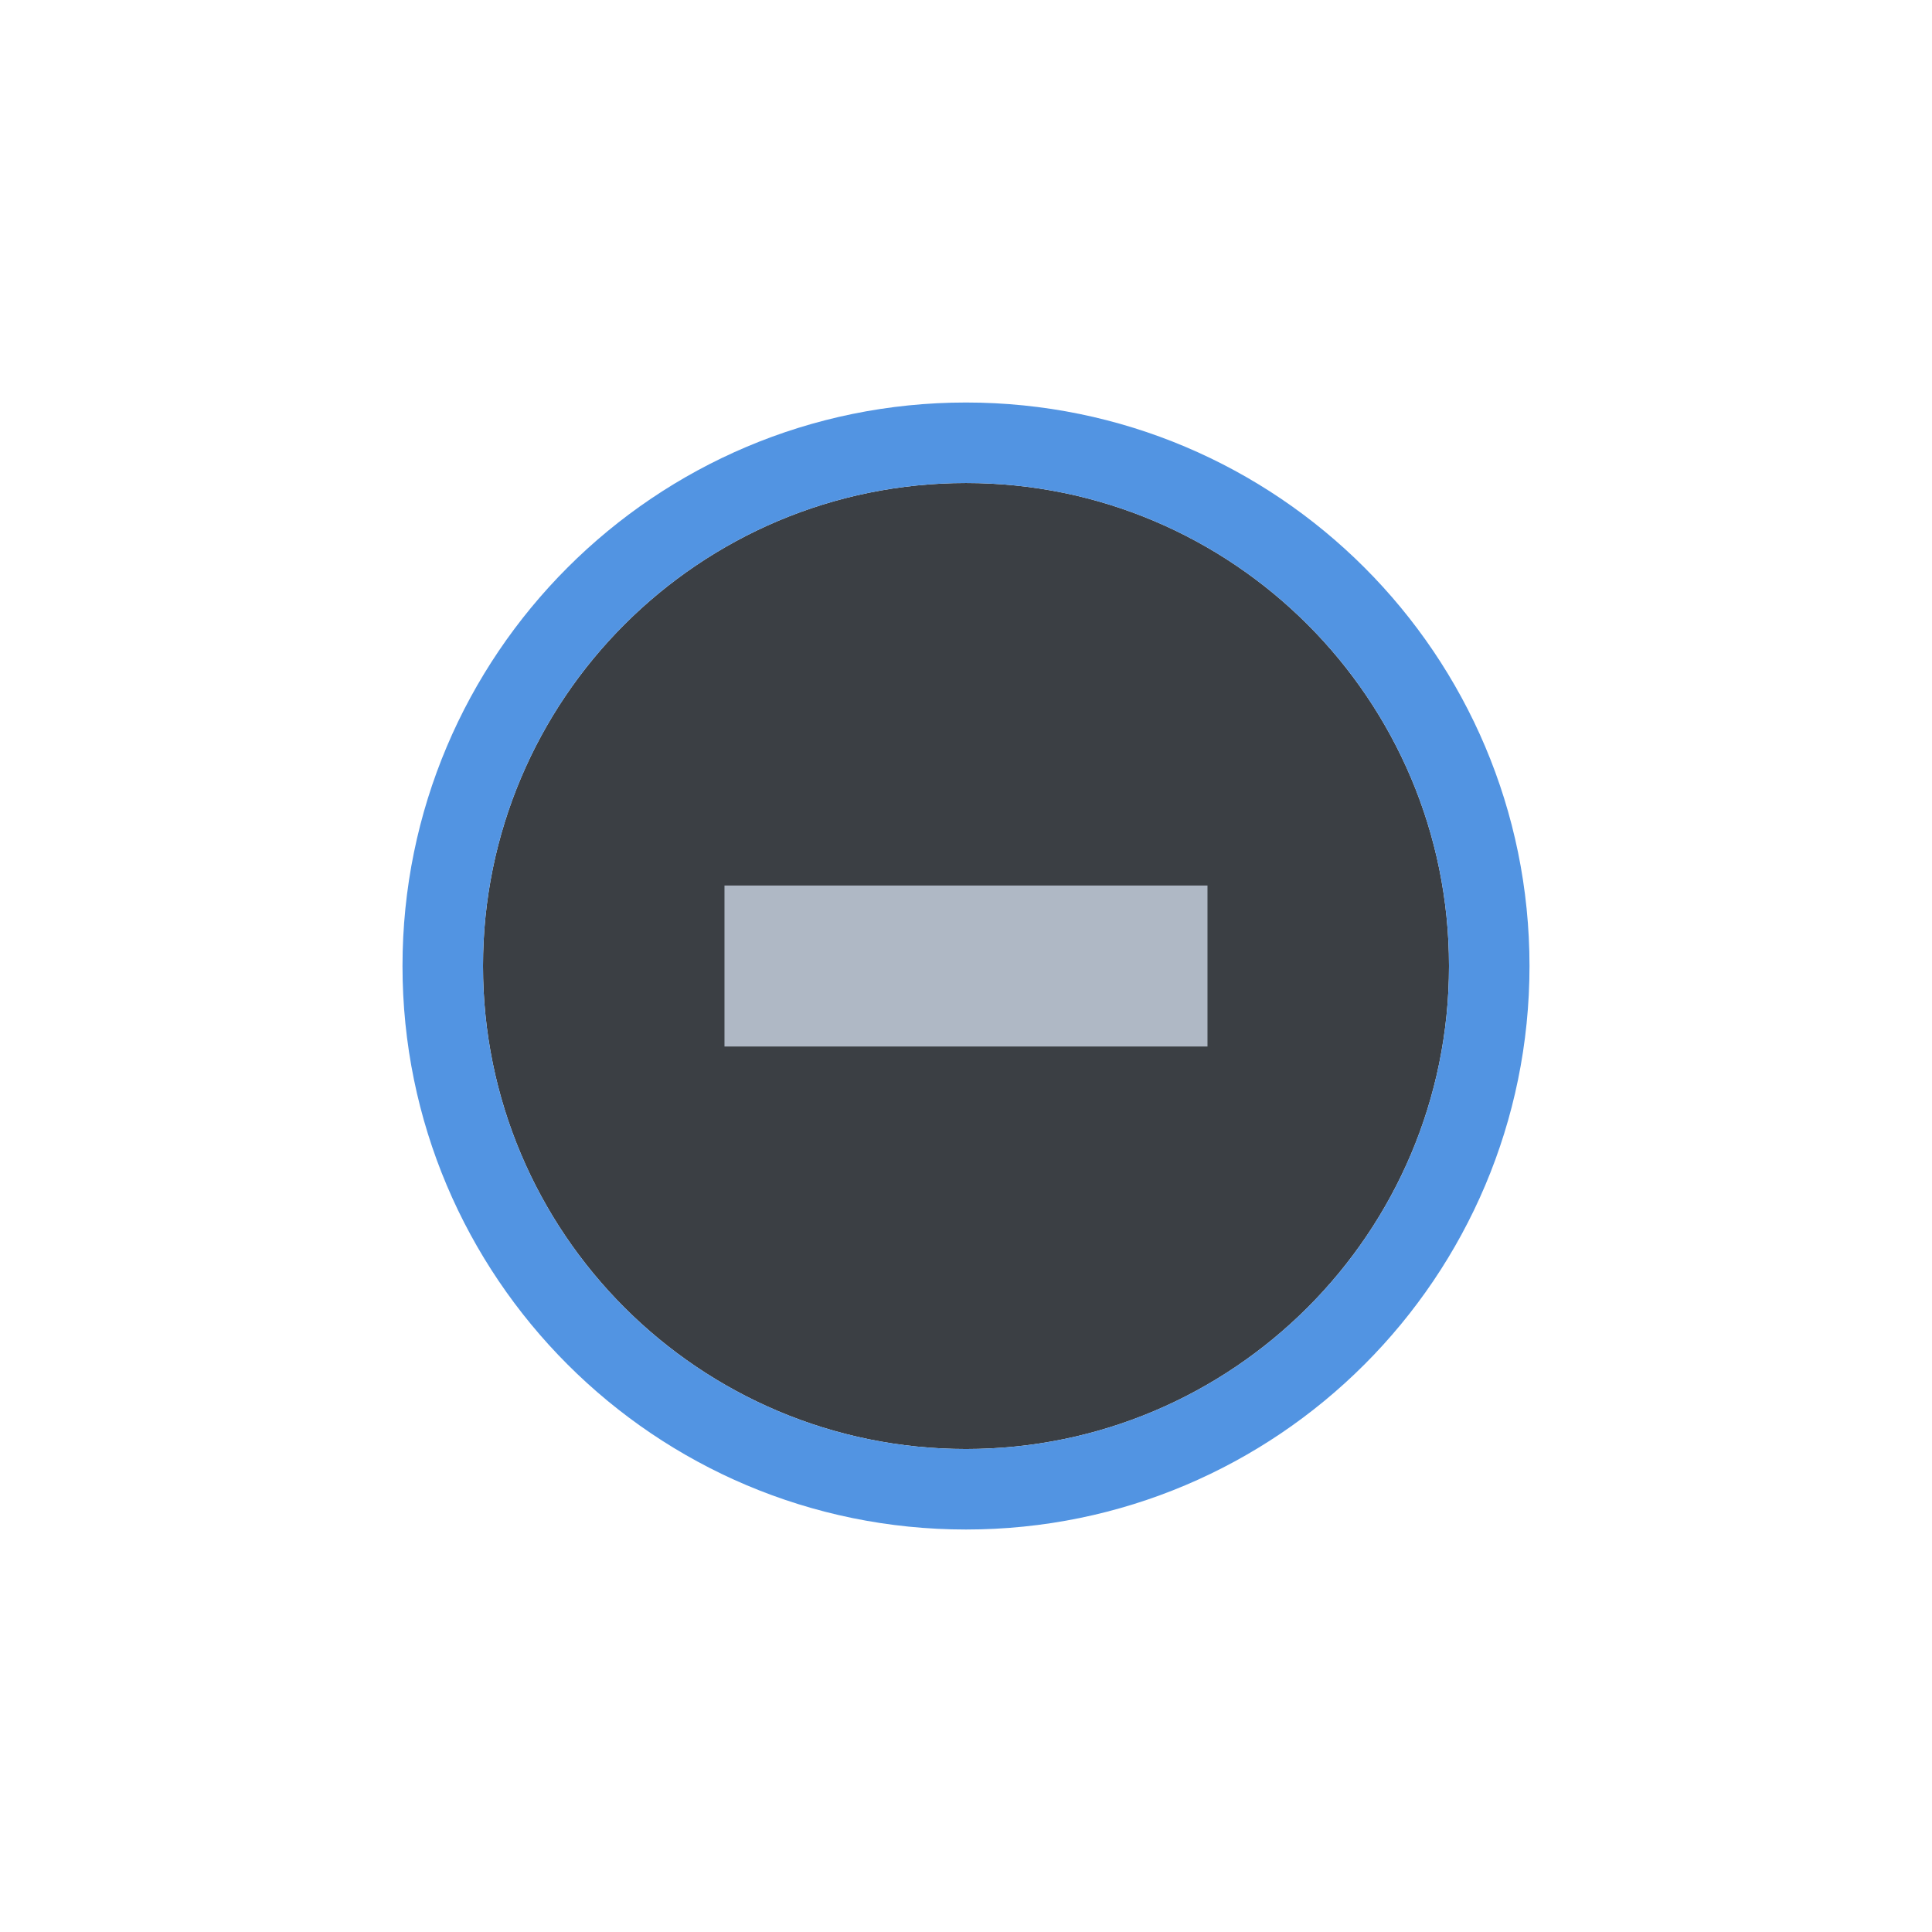
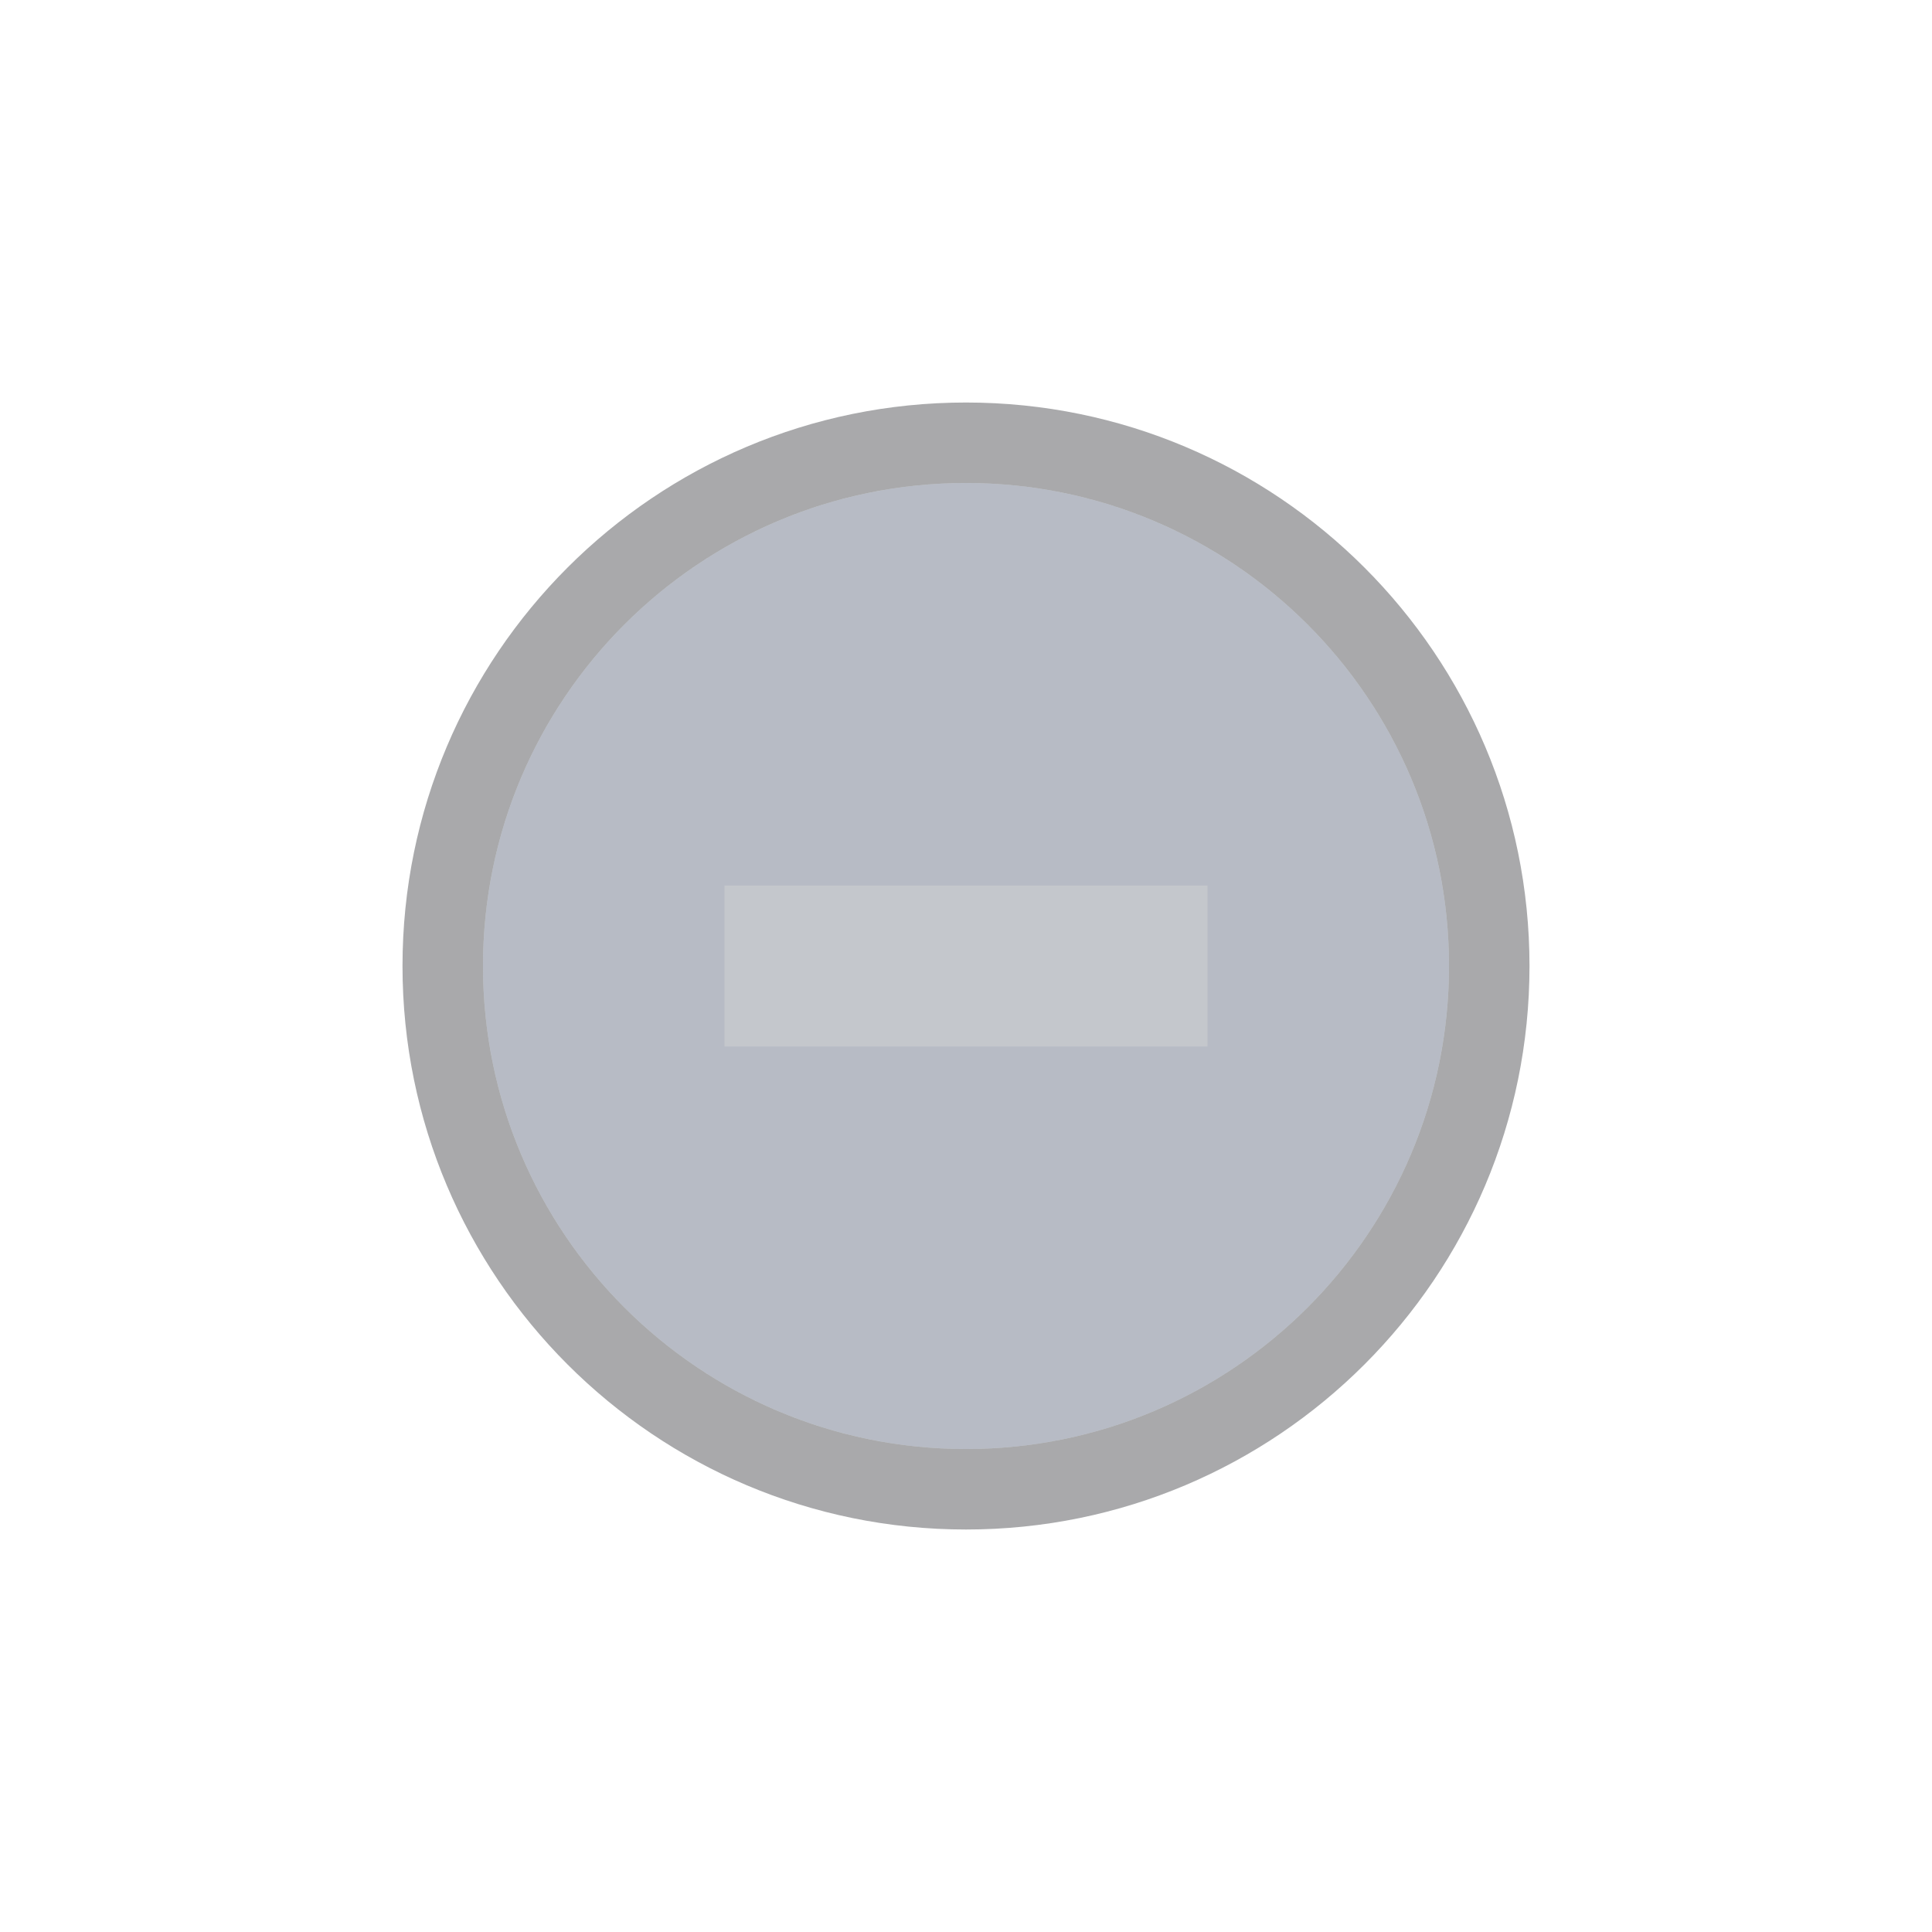
<svg xmlns="http://www.w3.org/2000/svg" width="24" height="24" id="svg4306" version="1.1" style="enable-background:new">
  <defs id="defs4308">
    <linearGradient id="linearGradient3770">
      <stop style="stop-color:#000000;stop-opacity:0.628;" offset="0" id="stop3772" />
      <stop style="stop-color:#000000;stop-opacity:0.498;" offset="1" id="stop3774" />
    </linearGradient>
    <linearGradient id="linearGradient4882">
      <stop style="stop-color:#ffffff;stop-opacity:1;" offset="0" id="stop4884" />
      <stop style="stop-color:#ffffff;stop-opacity:0;" offset="1" id="stop4886" />
    </linearGradient>
    <linearGradient id="linearGradient3784-6">
      <stop style="stop-color:#ffffff;stop-opacity:0.216;" offset="0" id="stop3786-4" />
      <stop style="stop-color:#ffffff;stop-opacity:0;" offset="1" id="stop3788-6" />
    </linearGradient>
    <linearGradient id="linearGradient4892">
      <stop id="stop4894" offset="0" style="stop-color:#2f3a42;stop-opacity:1;" />
      <stop id="stop4896" offset="1" style="stop-color:#1d242a;stop-opacity:1;" />
    </linearGradient>
    <linearGradient id="linearGradient4882-4">
      <stop id="stop4884-9" offset="0" style="stop-color:#728495;stop-opacity:1;" />
      <stop id="stop4886-9" offset="1" style="stop-color:#617c95;stop-opacity:0;" />
    </linearGradient>
  </defs>
  <g id="layer1" transform="translate(0,-1028.362)">
    <g style="display:inline" id="titlebutton-min-hover-dark" transform="translate(-480,1218)">
      <g id="g4909-3-7" style="display:inline;opacity:1" transform="translate(-781,-432.6378)">
-         <ellipse cy="255" cx="1273" style="display:inline;opacity:0.9;fill:#262a30;fill-opacity:1;stroke:none;stroke-width:0;stroke-linecap:butt;stroke-linejoin:miter;stroke-miterlimit:4;stroke-dasharray:none;stroke-dashoffset:0;stroke-opacity:1" id="path4068-7-5-9-6-7-2-1-6-1" rx="6" ry="6" />
-         <path style="display:inline;opacity:1;fill:#5294e2;fill-opacity:1;stroke:none;stroke-width:0;stroke-linecap:butt;stroke-linejoin:miter;stroke-miterlimit:4;stroke-dasharray:none;stroke-dashoffset:0;stroke-opacity:1" d="m 1273,248 a 7,7 0 0 0 -7,7 7,7 0 0 0 7,7 7,7 0 0 0 7,-7 7,7 0 0 0 -7,-7 z m 0,1 a 6,6 0 0 1 6,6 6,6 0 0 1 -6,6 6,6 0 0 1 -6,-6 6,6 0 0 1 6,-6 z" id="path4068-7-5-9-6-7-2-5-23-4-3" />
+         <ellipse cy="255" cx="1273" style="display:inline;opacity:0.45;fill:#5f697f;fill-opacity:1;stroke:none;stroke-width:0;stroke-linecap:butt;stroke-linejoin:miter;stroke-miterlimit:4;stroke-dasharray:none;stroke-dashoffset:0;stroke-opacity:1" id="path4068-7-5-9-6-7-2-1-6-1" rx="6" ry="6" />
+         <path style="display:inline;opacity:0.37;fill:#15171c;fill-opacity:1;stroke:none;stroke-width:0;stroke-linecap:butt;stroke-linejoin:miter;stroke-miterlimit:4;stroke-dasharray:none;stroke-dashoffset:0;stroke-opacity:1" d="m 1273,248 a 7,7 0 0 0 -7,7 7,7 0 0 0 7,7 7,7 0 0 0 7,-7 7,7 0 0 0 -7,-7 z m 0,1 a 6,6 0 0 1 6,6 6,6 0 0 1 -6,6 6,6 0 0 1 -6,-6 6,6 0 0 1 6,-6 z" id="path4068-7-5-9-6-7-2-5-23-4-3" />
        <g style="display:inline;opacity:1;fill:#c0e3ff;fill-opacity:1" id="g4834-0-4-5" transform="translate(1265,247)">
          <g transform="translate(-81.0002,-967)" style="display:inline;fill:#c0e3ff;fill-opacity:1" id="layer9-3-4-15-6" />
          <g transform="translate(-81.0002,-967)" id="layer10-4-1-8-3" style="fill:#c0e3ff;fill-opacity:1" />
          <g transform="translate(-81.0002,-967)" id="layer11-2-6-4-9" style="fill:#c0e3ff;fill-opacity:1" />
          <g transform="translate(-81.0002,-967)" id="layer13-5-4-8-0" style="fill:#c0e3ff;fill-opacity:1" />
          <g transform="translate(-81.0002,-967)" id="layer14-6-0-8-2" style="fill:#c0e3ff;fill-opacity:1" />
          <g transform="translate(-81.0002,-967)" style="display:inline;fill:#c0e3ff;fill-opacity:1" id="layer15-52-1-7-5" />
          <g transform="translate(-81.0002,-967)" style="display:inline;fill:#c0e3ff;fill-opacity:1" id="g71291-3-9-9-9" />
          <g transform="translate(-81.0002,-967)" style="display:inline;fill:#c0e3ff;fill-opacity:1" id="g4953-8-2-7-8" />
          <g transform="translate(-81.0002,-967)" style="display:inline;fill:#c0e3ff;fill-opacity:1" id="layer12-45-6-2-7">
-             <path style="color:#000000;font-style:normal;font-variant:normal;font-weight:normal;font-stretch:normal;font-size:medium;line-height:normal;font-family:Sans;-inkscape-font-specification:Sans;text-indent:0;text-align:start;text-decoration:none;text-decoration-line:none;letter-spacing:normal;word-spacing:normal;text-transform:none;direction:ltr;block-progression:tb;writing-mode:lr-tb;baseline-shift:baseline;text-anchor:start;display:inline;overflow:visible;visibility:visible;opacity:1;fill:#afb8c5;fill-opacity:1;stroke:none;stroke-width:2;marker:none;enable-background:accumulate" id="rect9057-8-2-3" d="m 86,974 0,2 6,0 0,-2 z" />
+             <path style="color:#000000;font-style:normal;font-variant:normal;font-weight:normal;font-stretch:normal;font-size:medium;line-height:normal;font-family:Sans;-inkscape-font-specification:Sans;text-indent:0;text-align:start;text-decoration:none;text-decoration-line:none;letter-spacing:normal;word-spacing:normal;text-transform:none;direction:ltr;block-progression:tb;writing-mode:lr-tb;baseline-shift:baseline;text-anchor:start;display:inline;overflow:visible;visibility:visible;opacity:1;fill:#c4c7cc;fill-opacity:1;stroke:none;stroke-width:2;marker:none;enable-background:accumulate" id="rect9057-8-2-3" d="m 86,974 0,2 6,0 0,-2 z" />
          </g>
        </g>
      </g>
      <rect y="-185.638" x="484" height="16" width="16" id="rect17883-11-4-0" style="display:inline;opacity:1;fill:none;fill-opacity:1;stroke:none;stroke-width:1;stroke-linecap:butt;stroke-linejoin:miter;stroke-miterlimit:4;stroke-dasharray:none;stroke-dashoffset:0;stroke-opacity:0" />
    </g>
  </g>
</svg>
